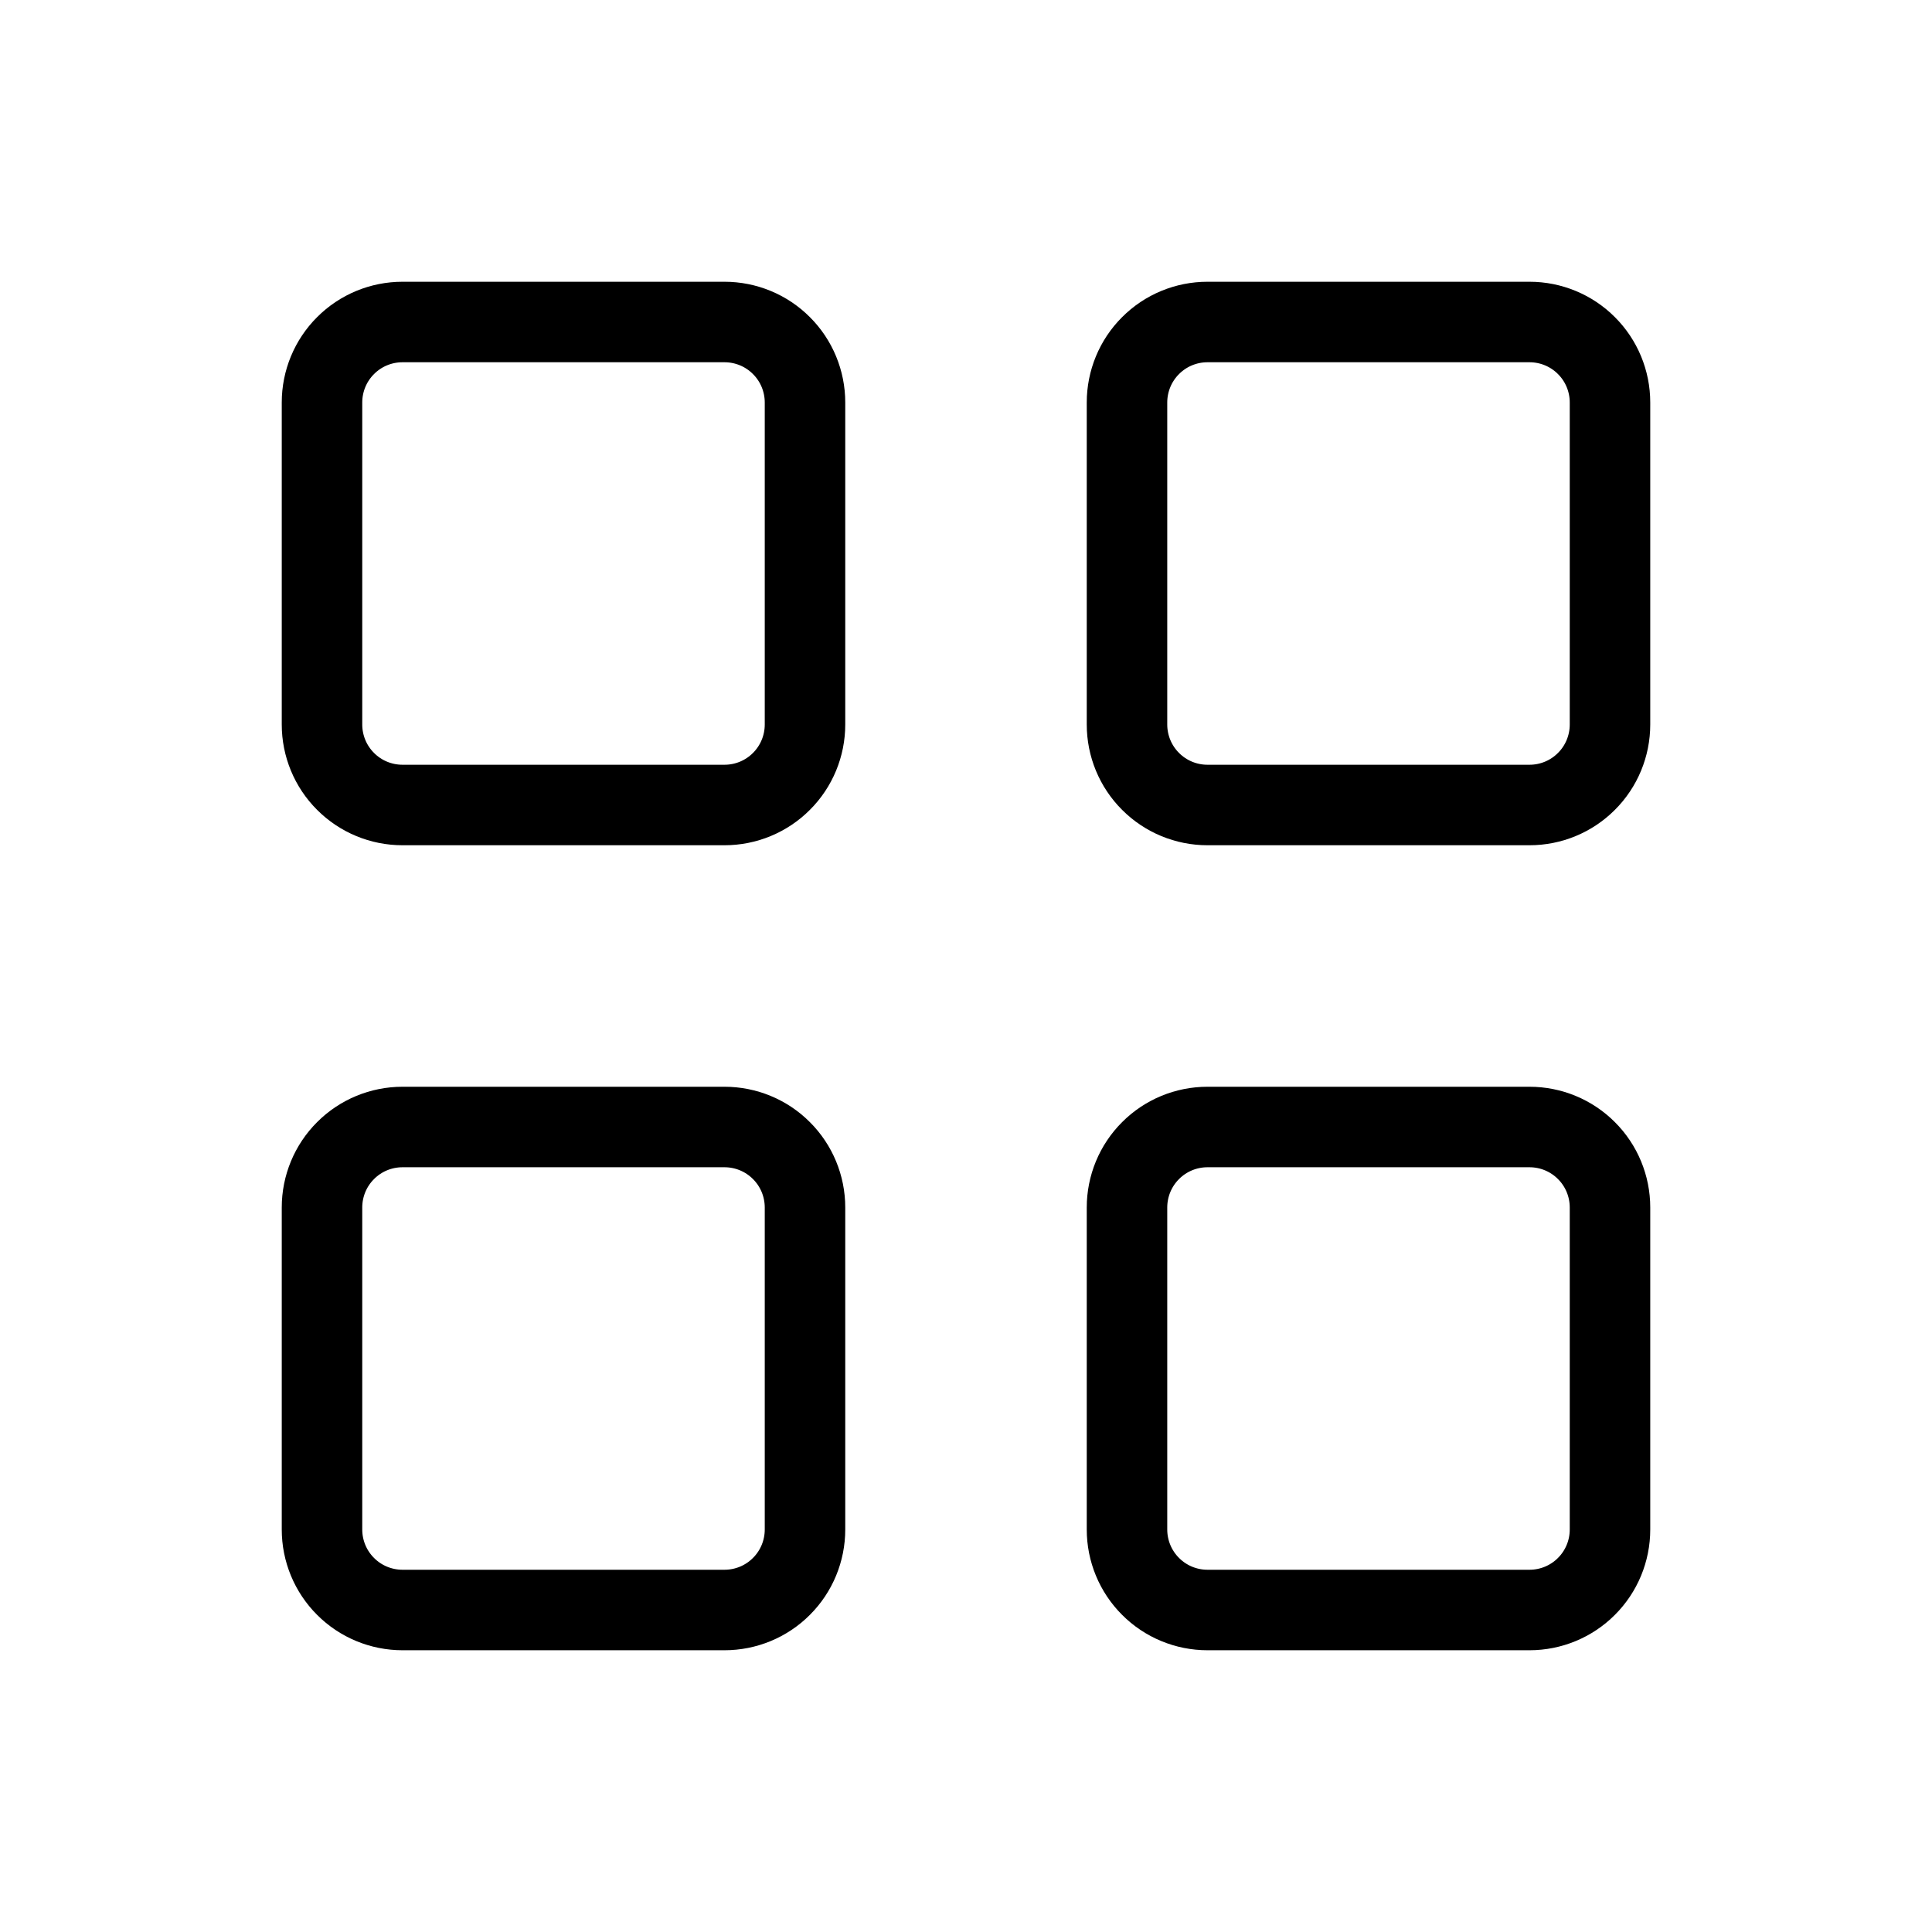
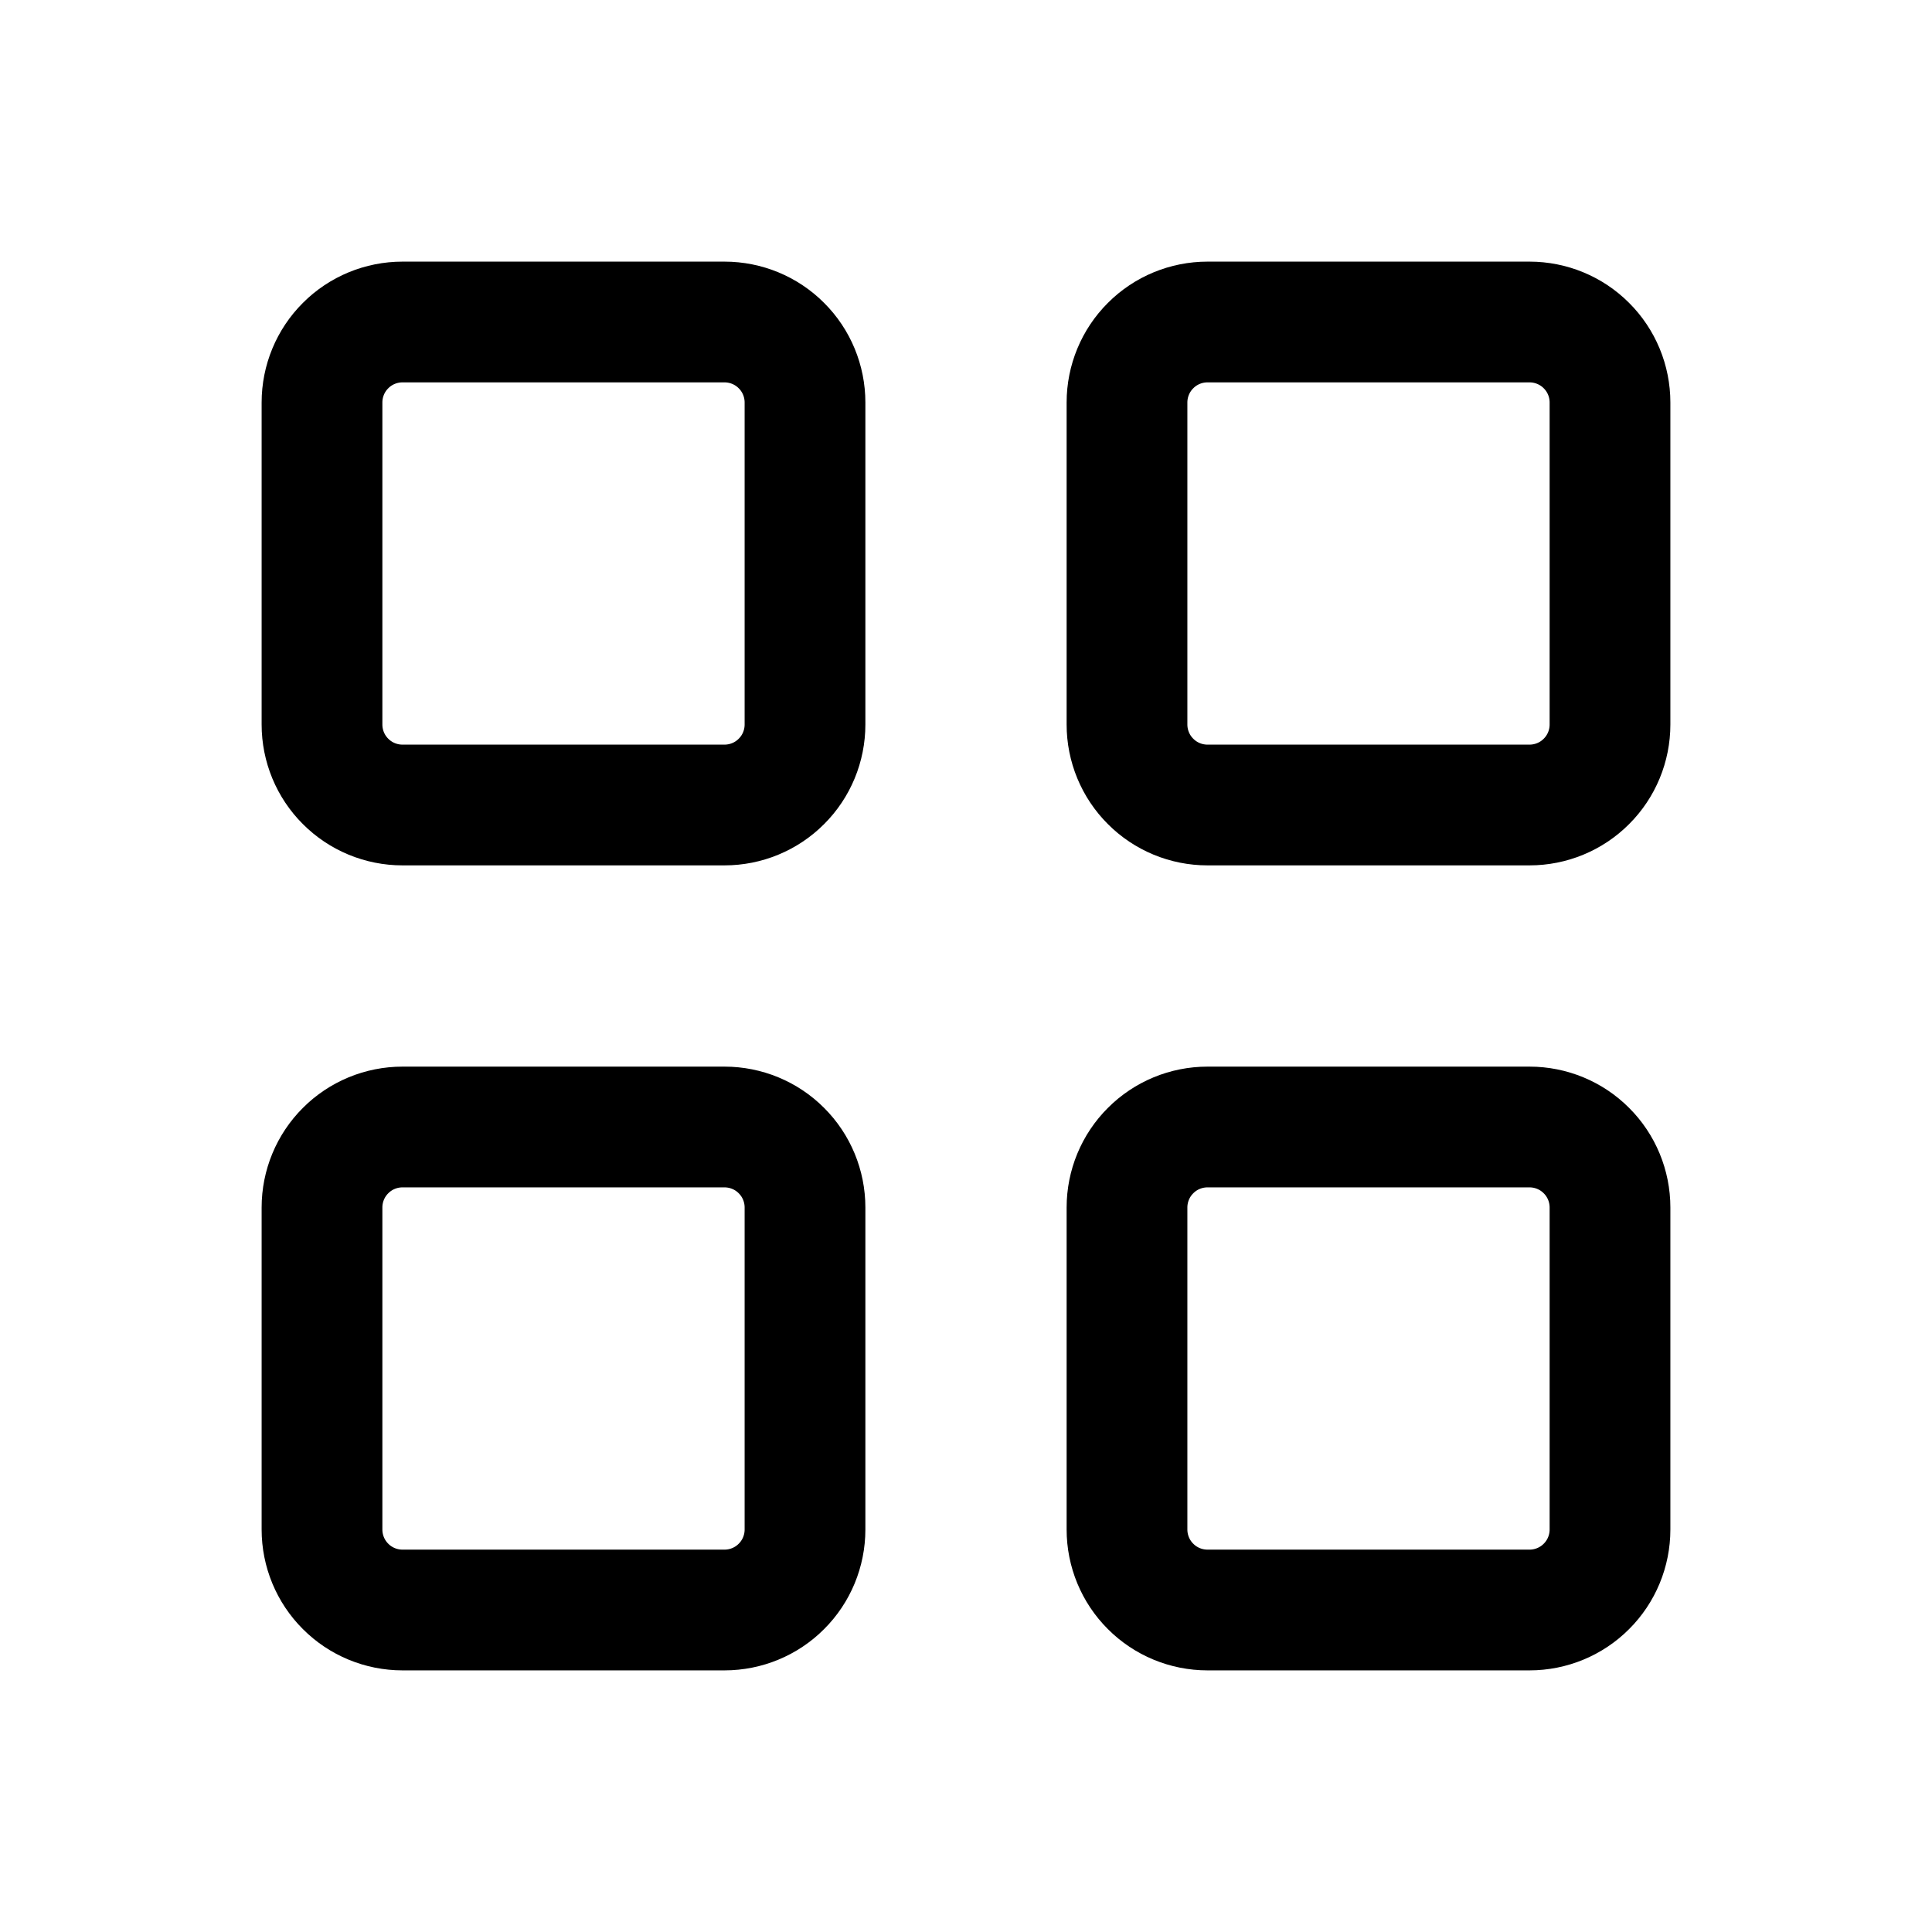
<svg xmlns="http://www.w3.org/2000/svg" viewBox="0 0 24 24" fill="none">
-   <path d="M4 5C4 4.735 4.105 4.48 4.293 4.293C4.48 4.105 4.735 4 5 4H9C9.265 4 9.52 4.105 9.707 4.293C9.895 4.48 10 4.735 10 5V9C10 9.265 9.895 9.52 9.707 9.707C9.52 9.895 9.265 10 9 10H5C4.735 10 4.48 9.895 4.293 9.707C4.105 9.52 4 9.265 4 9V5Z" stroke="currentColor" stroke-linecap="round" stroke-linejoin="round" />
-   <path d="M14 5C14 4.735 14.105 4.48 14.293 4.293C14.48 4.105 14.735 4 15 4H19C19.265 4 19.52 4.105 19.707 4.293C19.895 4.48 20 4.735 20 5V9C20 9.265 19.895 9.52 19.707 9.707C19.52 9.895 19.265 10 19 10H15C14.735 10 14.48 9.895 14.293 9.707C14.105 9.52 14 9.265 14 9V5Z" stroke="currentColor" stroke-linecap="round" stroke-linejoin="round" />
-   <path d="M4 15C4 14.735 4.105 14.48 4.293 14.293C4.48 14.105 4.735 14 5 14H9C9.265 14 9.52 14.105 9.707 14.293C9.895 14.48 10 14.735 10 15V19C10 19.265 9.895 19.52 9.707 19.707C9.52 19.895 9.265 20 9 20H5C4.735 20 4.48 19.895 4.293 19.707C4.105 19.52 4 19.265 4 19V15Z" stroke="currentColor" stroke-linecap="round" stroke-linejoin="round" />
-   <path d="M14 15C14 14.735 14.105 14.48 14.293 14.293C14.48 14.105 14.735 14 15 14H19C19.265 14 19.52 14.105 19.707 14.293C19.895 14.48 20 14.735 20 15V19C20 19.265 19.895 19.52 19.707 19.707C19.52 19.895 19.265 20 19 20H15C14.735 20 14.48 19.895 14.293 19.707C14.105 19.52 14 19.265 14 19V15Z" stroke="currentColor" stroke-linecap="round" stroke-linejoin="round" />
+   <path d="M4 5C4 4.735 4.105 4.48 4.293 4.293C4.48 4.105 4.735 4 5 4H9C9.265 4 9.52 4.105 9.707 4.293C9.895 4.48 10 4.735 10 5V9C10 9.265 9.895 9.52 9.707 9.707C9.52 9.895 9.265 10 9 10H5C4.735 10 4.48 9.895 4.293 9.707C4.105 9.52 4 9.265 4 9V5Z" stroke="currentColor" stroke-width="1.5" stroke-linecap="round" stroke-linejoin="round" />
+   <path d="M14 5C14 4.735 14.105 4.48 14.293 4.293C14.48 4.105 14.735 4 15 4H19C19.265 4 19.52 4.105 19.707 4.293C19.895 4.48 20 4.735 20 5V9C20 9.265 19.895 9.52 19.707 9.707C19.52 9.895 19.265 10 19 10H15C14.735 10 14.48 9.895 14.293 9.707C14.105 9.52 14 9.265 14 9V5Z" stroke="currentColor" stroke-width="1.5" stroke-linecap="round" stroke-linejoin="round" />
+   <path d="M4 15C4 14.735 4.105 14.48 4.293 14.293C4.48 14.105 4.735 14 5 14H9C9.265 14 9.52 14.105 9.707 14.293C9.895 14.48 10 14.735 10 15V19C10 19.265 9.895 19.52 9.707 19.707C9.52 19.895 9.265 20 9 20H5C4.735 20 4.48 19.895 4.293 19.707C4.105 19.52 4 19.265 4 19V15Z" stroke="currentColor" stroke-width="1.5" stroke-linecap="round" stroke-linejoin="round" />
+   <path d="M14 15C14 14.735 14.105 14.48 14.293 14.293C14.48 14.105 14.735 14 15 14H19C19.265 14 19.52 14.105 19.707 14.293C19.895 14.48 20 14.735 20 15V19C20 19.265 19.895 19.52 19.707 19.707C19.52 19.895 19.265 20 19 20H15C14.735 20 14.48 19.895 14.293 19.707C14.105 19.52 14 19.265 14 19V15Z" stroke="currentColor" stroke-width="1.5" stroke-linecap="round" stroke-linejoin="round" />
</svg>
